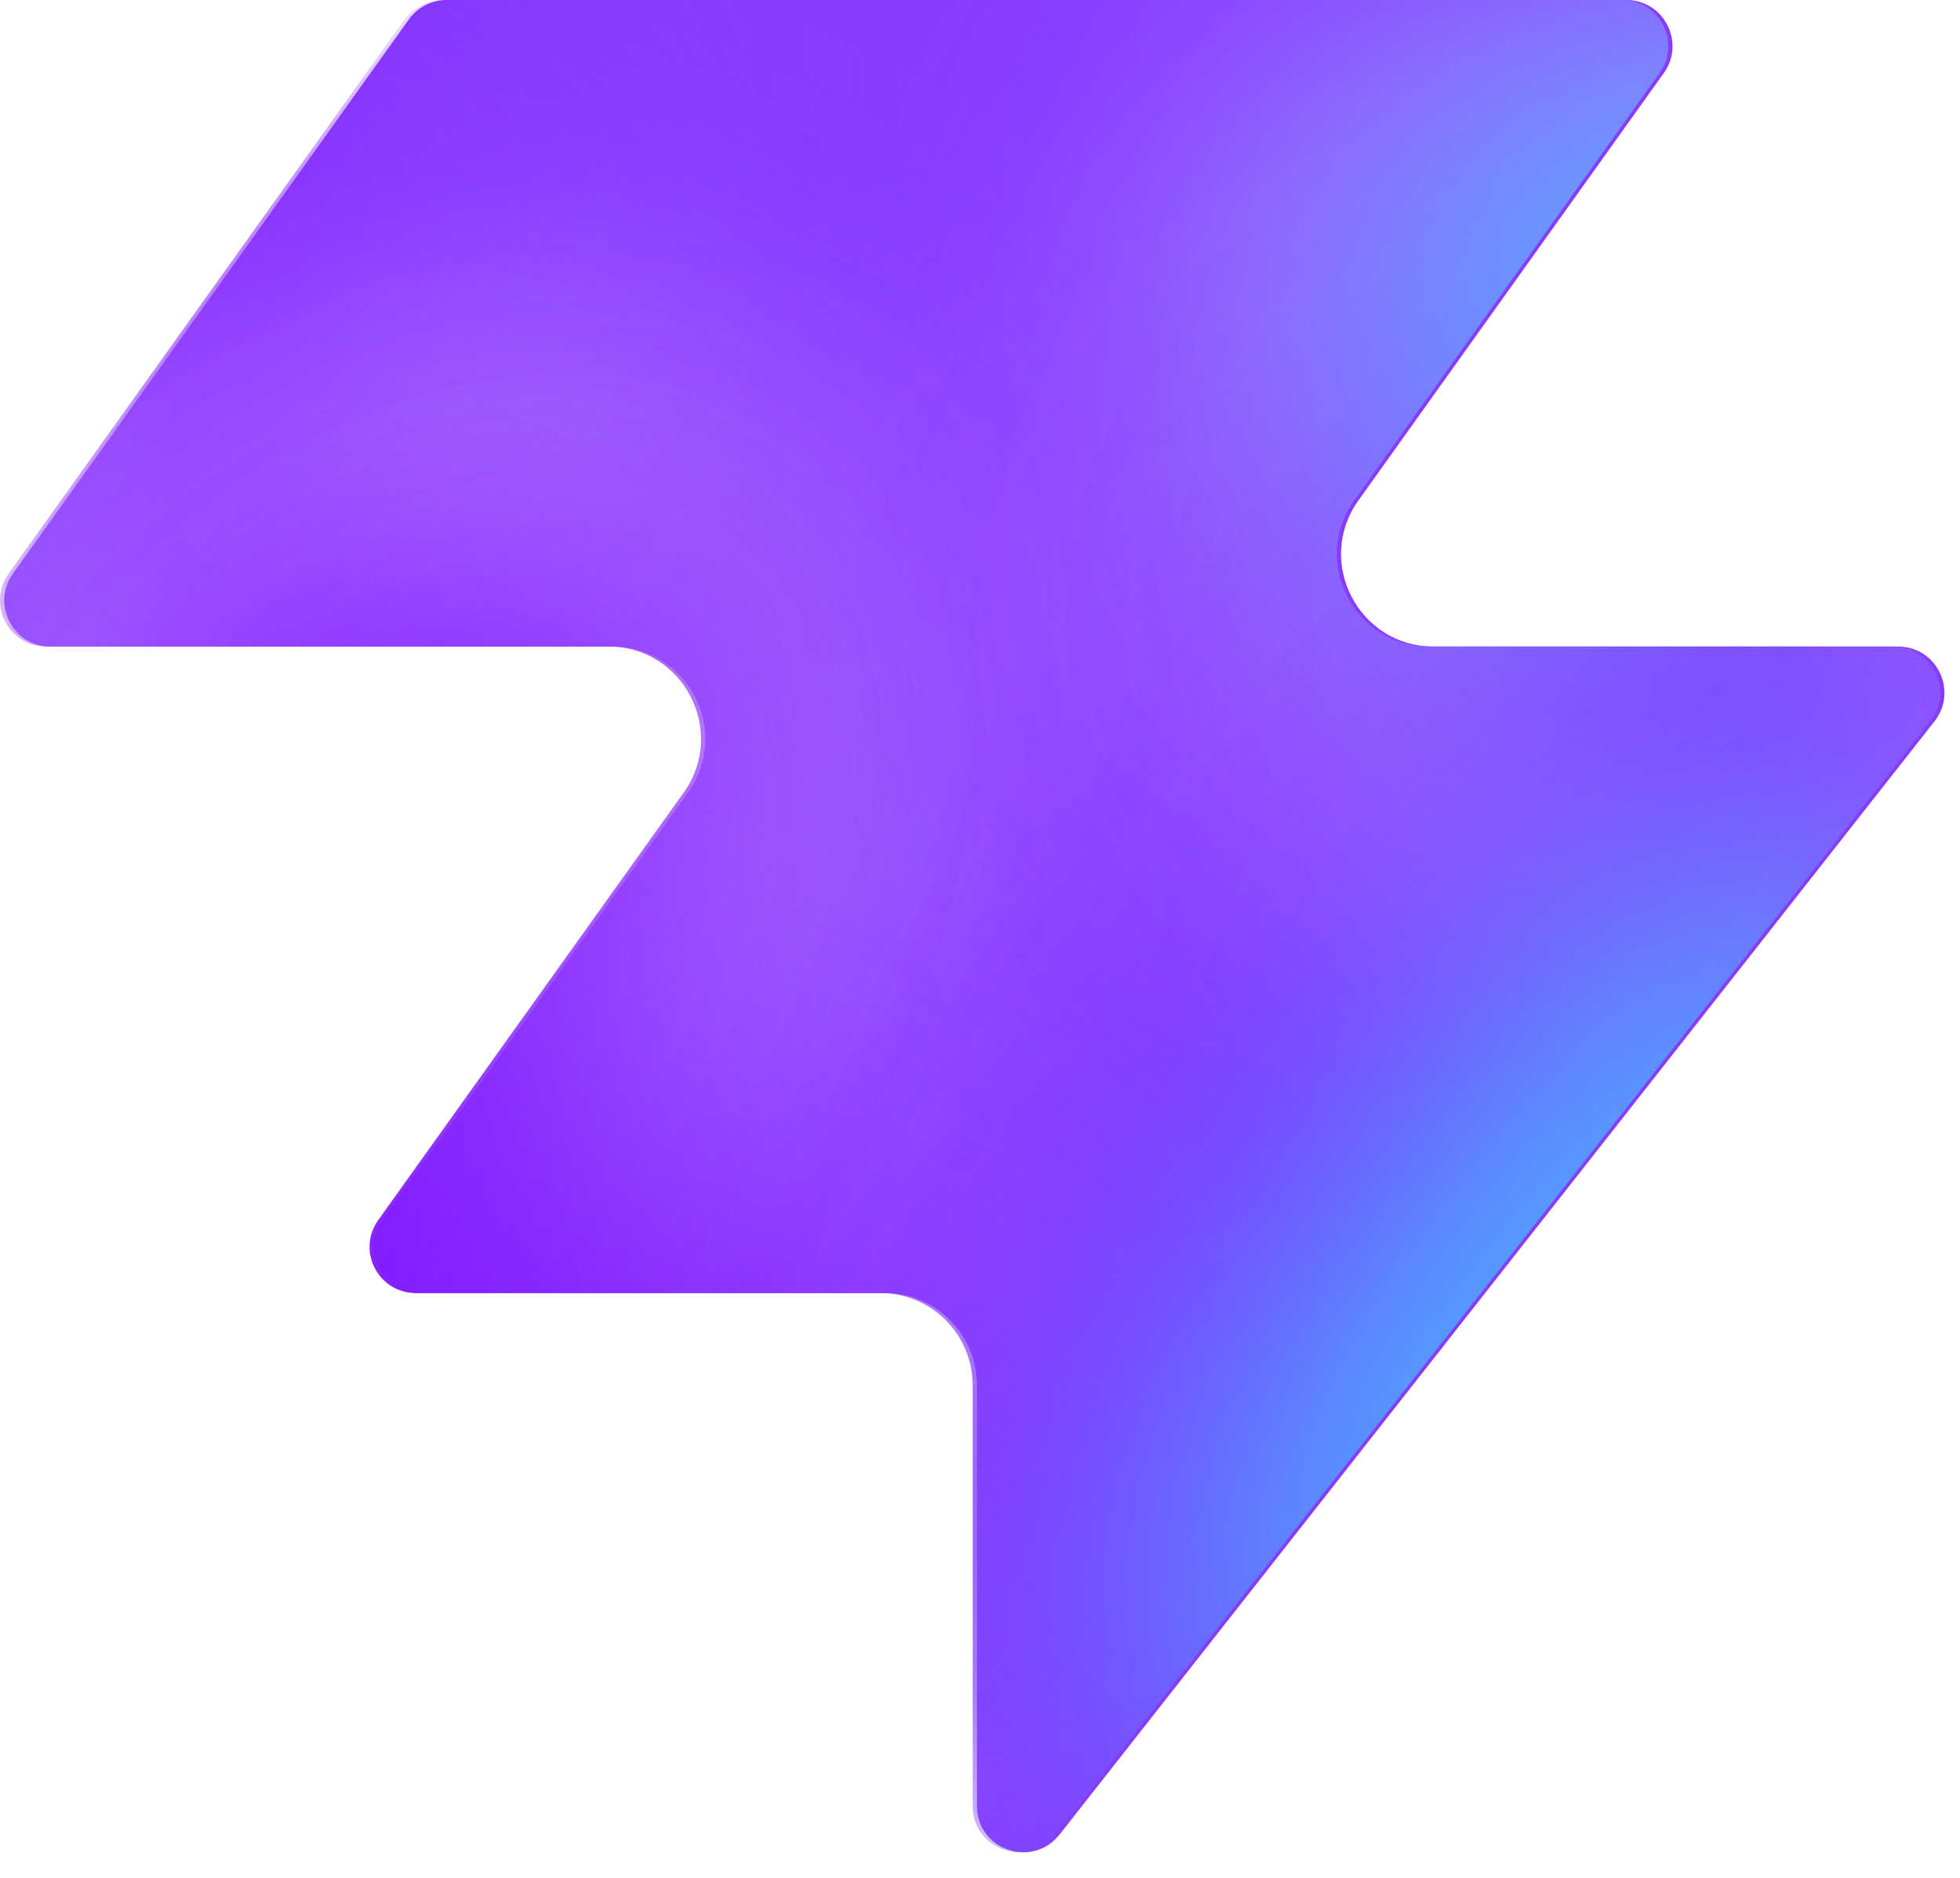
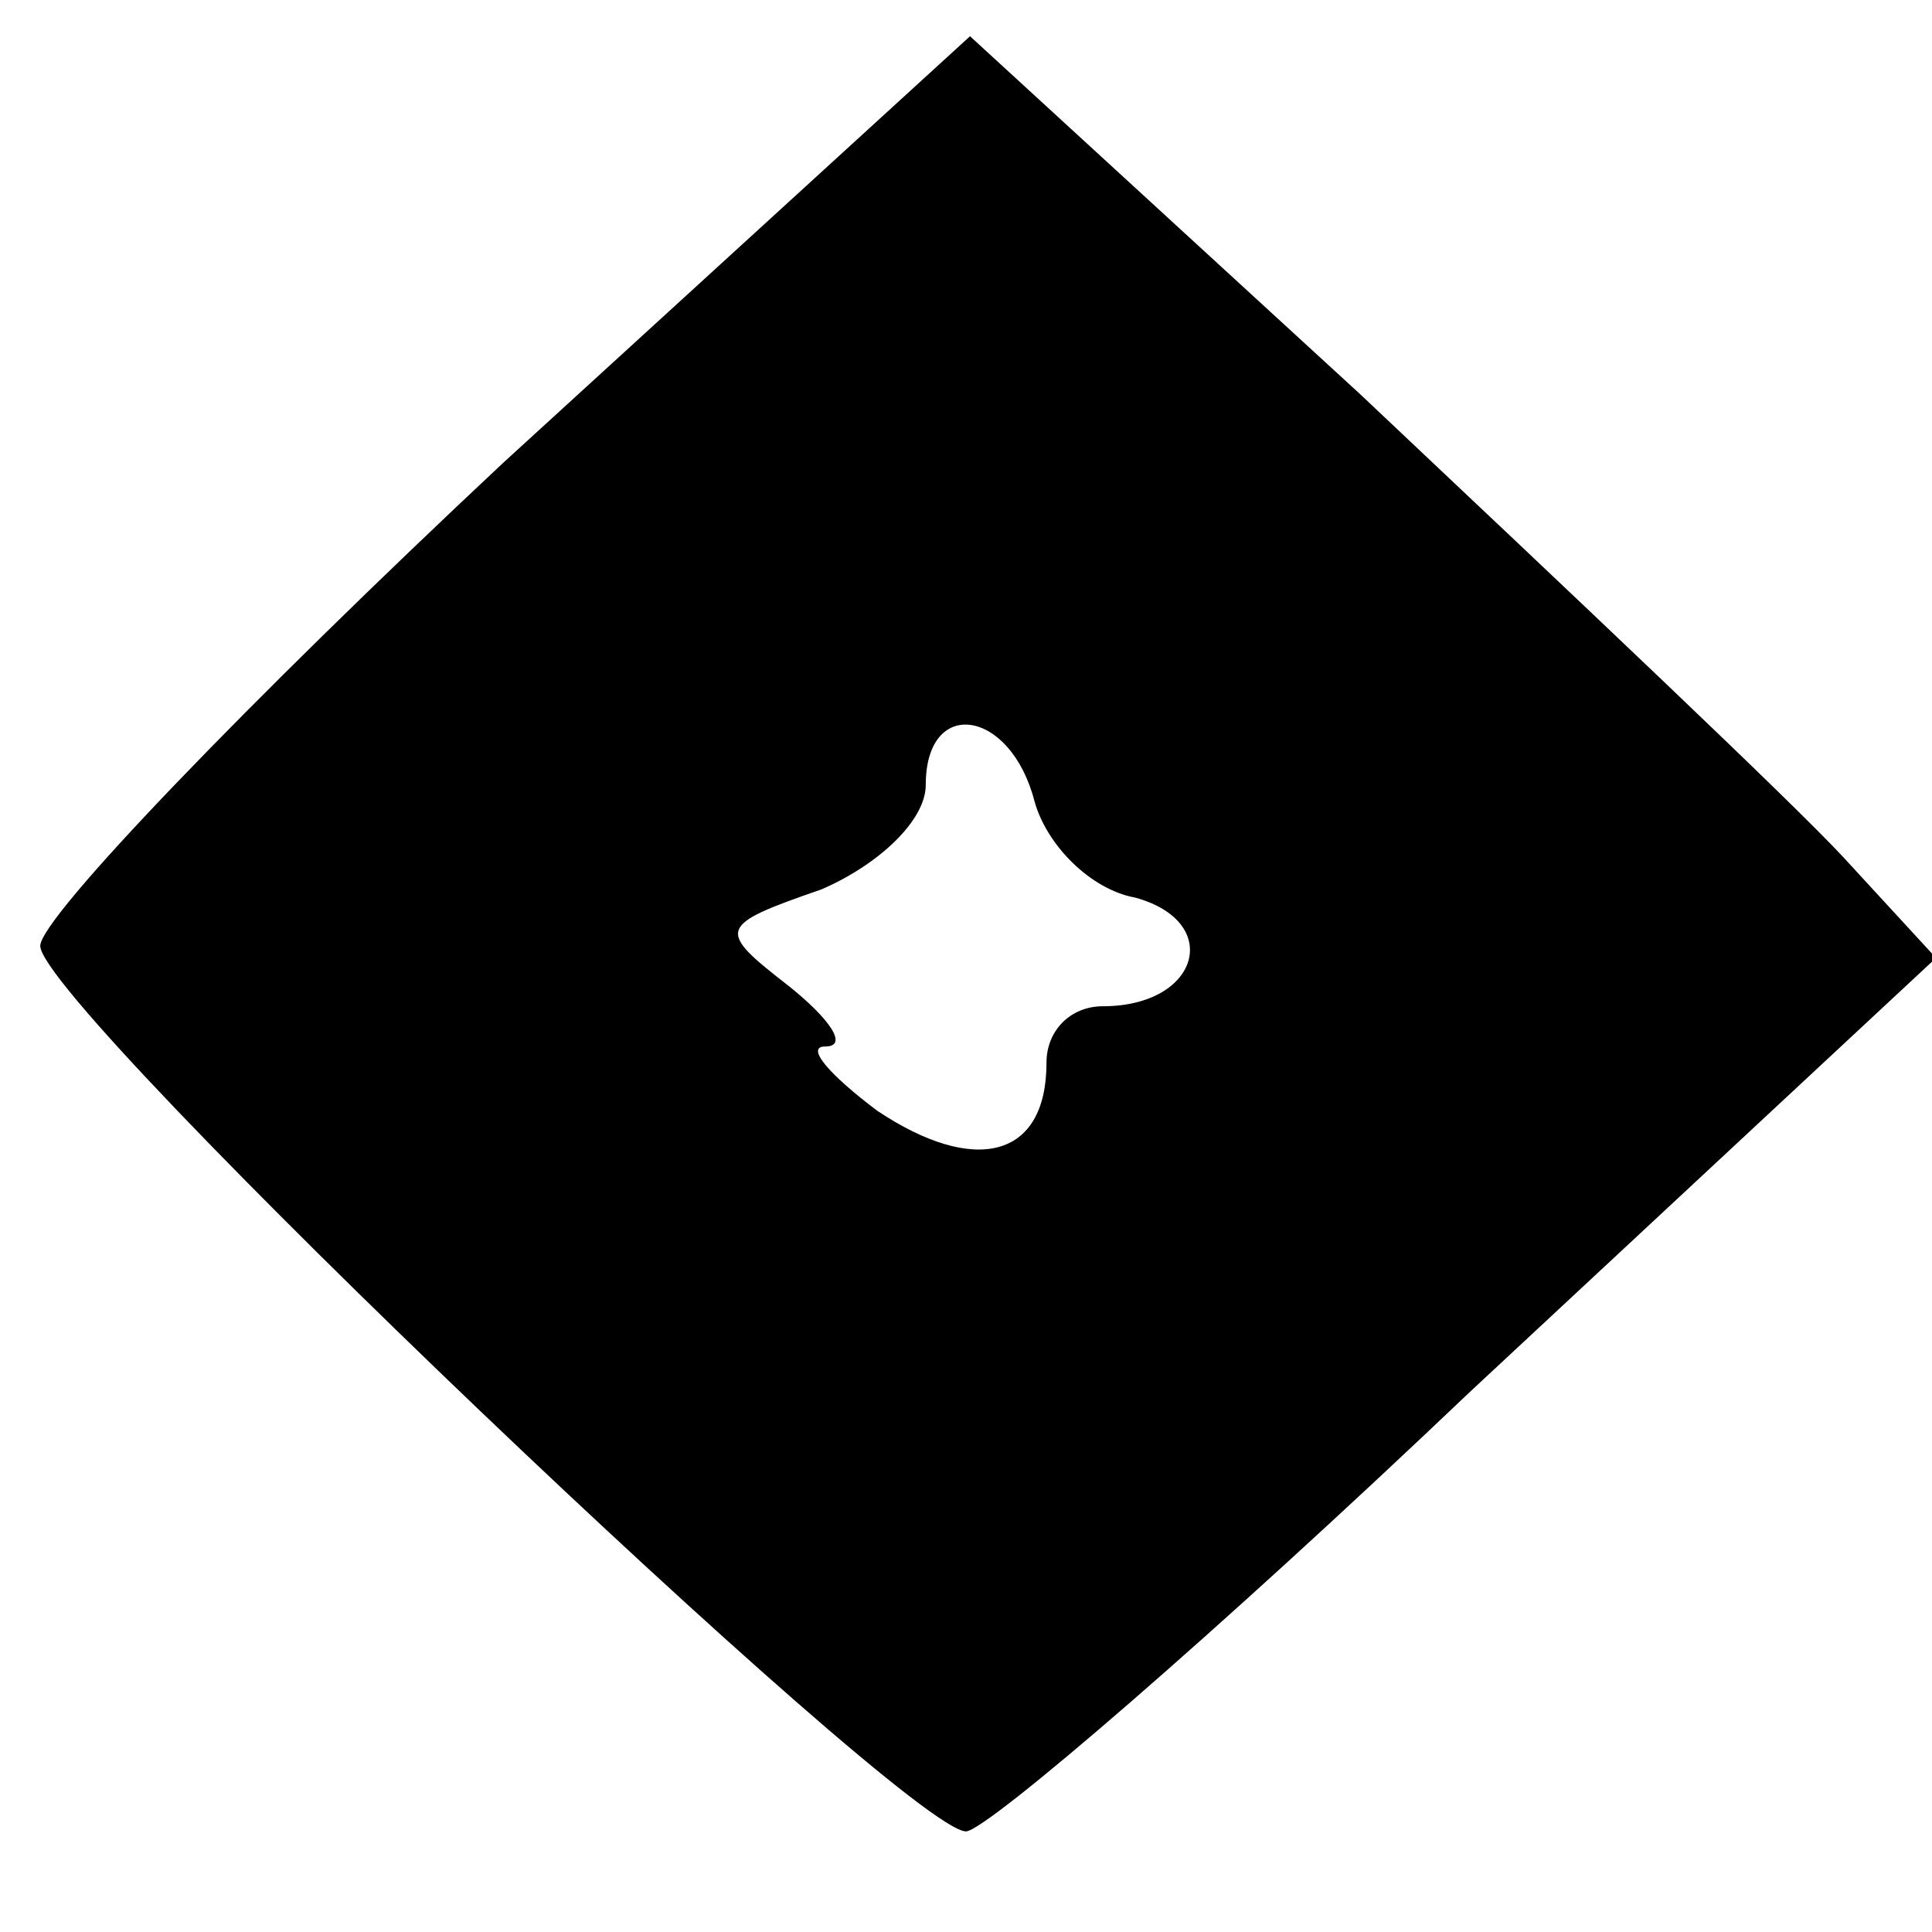
- <svg xmlns="http://www.w3.org/2000/svg" width="48" height="46" fill="none" viewBox="0 0 48 46">
-   <path fill="#863bff" d="M25.946 44.938c-.664.845-2.021.375-2.021-.698V33.937a2.26 2.26 0 0 0-2.262-2.262H10.287c-.92 0-1.456-1.04-.92-1.788l7.48-10.471c1.07-1.497 0-3.578-1.842-3.578H1.237c-.92 0-1.456-1.04-.92-1.788L10.013.474c.214-.297.556-.474.92-.474h28.894c.92 0 1.456 1.04.92 1.788l-7.48 10.471c-1.07 1.498 0 3.579 1.842 3.579h11.377c.943 0 1.473 1.088.89 1.83L25.947 44.94z" style="fill:#863bff;fill:color(display-p3 .525 .23 1);fill-opacity:1" />
-   <mask id="a" width="48" height="46" x="0" y="0" maskUnits="userSpaceOnUse" style="mask-type:alpha">
-     <path fill="#000" d="M25.842 44.938c-.664.844-2.021.375-2.021-.698V33.937a2.26 2.26 0 0 0-2.262-2.262H10.183c-.92 0-1.456-1.04-.92-1.788l7.48-10.471c1.07-1.498 0-3.579-1.842-3.579H1.133c-.92 0-1.456-1.04-.92-1.787L9.91.473c.214-.297.556-.474.92-.474h28.894c.92 0 1.456 1.04.92 1.788l-7.48 10.471c-1.07 1.498 0 3.578 1.842 3.578h11.377c.943 0 1.473 1.088.89 1.832L25.843 44.94z" style="fill:#000;fill-opacity:1" />
-   </mask>
-   <g mask="url(#a)">
-     <g filter="url(#b)">
-       <ellipse cx="5.508" cy="14.704" fill="#ede6ff" rx="5.508" ry="14.704" style="fill:#ede6ff;fill:color(display-p3 .927 .903 1);fill-opacity:1" transform="matrix(.00324 1 1 -.00324 -4.47 31.516)" />
-     </g>
-     <g filter="url(#c)">
-       <ellipse cx="10.399" cy="29.851" fill="#ede6ff" rx="10.399" ry="29.851" style="fill:#ede6ff;fill:color(display-p3 .927 .903 1);fill-opacity:1" transform="matrix(.00324 1 1 -.00324 -39.328 7.883)" />
-     </g>
-     <g filter="url(#d)">
-       <ellipse cx="5.508" cy="30.487" fill="#7e14ff" rx="5.508" ry="30.487" style="fill:#7e14ff;fill:color(display-p3 .492 .077 1);fill-opacity:1" transform="rotate(89.814 -25.913 -14.639)scale(1 -1)" />
-     </g>
-     <g filter="url(#e)">
-       <ellipse cx="5.508" cy="30.599" fill="#7e14ff" rx="5.508" ry="30.599" style="fill:#7e14ff;fill:color(display-p3 .492 .077 1);fill-opacity:1" transform="rotate(89.814 -32.644 -3.334)scale(1 -1)" />
-     </g>
-     <g filter="url(#f)">
-       <ellipse cx="5.508" cy="30.599" fill="#7e14ff" rx="5.508" ry="30.599" style="fill:#7e14ff;fill:color(display-p3 .492 .077 1);fill-opacity:1" transform="matrix(.00324 1 1 -.00324 -34.34 30.47)" />
-     </g>
-     <g filter="url(#g)">
-       <ellipse cx="14.072" cy="22.078" fill="#ede6ff" rx="14.072" ry="22.078" style="fill:#ede6ff;fill:color(display-p3 .927 .903 1);fill-opacity:1" transform="rotate(93.35 24.506 48.493)scale(-1 1)" />
-     </g>
-     <g filter="url(#h)">
-       <ellipse cx="3.47" cy="21.501" fill="#7e14ff" rx="3.47" ry="21.501" style="fill:#7e14ff;fill:color(display-p3 .492 .077 1);fill-opacity:1" transform="rotate(89.009 28.708 47.59)scale(-1 1)" />
-     </g>
-     <g filter="url(#i)">
-       <ellipse cx="3.47" cy="21.501" fill="#7e14ff" rx="3.47" ry="21.501" style="fill:#7e14ff;fill:color(display-p3 .492 .077 1);fill-opacity:1" transform="rotate(89.009 28.708 47.59)scale(-1 1)" />
-     </g>
-     <g filter="url(#j)">
-       <ellipse cx=".387" cy="8.972" fill="#7e14ff" rx="4.407" ry="29.108" style="fill:#7e14ff;fill:color(display-p3 .492 .077 1);fill-opacity:1" transform="rotate(39.51 .387 8.972)" />
-     </g>
-     <g filter="url(#k)">
-       <ellipse cx="47.523" cy="-6.092" fill="#7e14ff" rx="4.407" ry="29.108" style="fill:#7e14ff;fill:color(display-p3 .492 .077 1);fill-opacity:1" transform="rotate(37.892 47.523 -6.092)" />
-     </g>
-     <g filter="url(#l)">
-       <ellipse cx="41.412" cy="6.333" fill="#47bfff" rx="5.971" ry="9.665" style="fill:#47bfff;fill:color(display-p3 .28 .748 1);fill-opacity:1" transform="rotate(37.892 41.412 6.333)" />
-     </g>
-     <g filter="url(#m)">
-       <ellipse cx="-1.879" cy="38.332" fill="#7e14ff" rx="4.407" ry="29.108" style="fill:#7e14ff;fill:color(display-p3 .492 .077 1);fill-opacity:1" transform="rotate(37.892 -1.88 38.332)" />
-     </g>
-     <g filter="url(#n)">
-       <ellipse cx="-1.879" cy="38.332" fill="#7e14ff" rx="4.407" ry="29.108" style="fill:#7e14ff;fill:color(display-p3 .492 .077 1);fill-opacity:1" transform="rotate(37.892 -1.88 38.332)" />
-     </g>
-     <g filter="url(#o)">
-       <ellipse cx="35.651" cy="29.907" fill="#7e14ff" rx="4.407" ry="29.108" style="fill:#7e14ff;fill:color(display-p3 .492 .077 1);fill-opacity:1" transform="rotate(37.892 35.651 29.907)" />
-     </g>
-     <g filter="url(#p)">
-       <ellipse cx="38.418" cy="32.4" fill="#47bfff" rx="5.971" ry="15.297" style="fill:#47bfff;fill:color(display-p3 .28 .748 1);fill-opacity:1" transform="rotate(37.892 38.418 32.4)" />
-     </g>
+ <svg xmlns="http://www.w3.org/2000/svg" version="1.0" width="48pt" height="48pt" viewBox="0 0 48 48" preserveAspectRatio="xMidYMid meet">
+   <g transform="translate(0,48) scale(0.1,-0.1)" fill="#000000" stroke="none">
+     <path d="M125 365 c-63 -59 -115 -113 -115 -120 0 -15 215 -220 230 -220 5 0 62 49 125 109 l116 108 -23 25 c-13 14 -67 65 -120 115 l-97 89 -116 -106z m132 -84 c3 -11 14 -22 25 -24 22 -6 16 -27 -8 -27 -8 0 -14 -6 -14 -14 0 -24 -18 -28 -42 -12 -12 9 -18 16 -13 16 6 0 1 7 -9 15 -18 14 -18 15 8 24 14 6 26 17 26 26 0 22 21 19 27 -4z" />
  </g>
-   <defs>
-     <filter id="b" width="60.045" height="41.654" x="-19.77" y="16.149" color-interpolation-filters="sRGB" filterUnits="userSpaceOnUse">
-       <feFlood flood-opacity="0" result="BackgroundImageFix" />
-       <feBlend in="SourceGraphic" in2="BackgroundImageFix" result="shape" />
-       <feGaussianBlur result="effect1_foregroundBlur_2002_17158" stdDeviation="7.659" />
-     </filter>
-     <filter id="c" width="90.34" height="51.437" x="-54.613" y="-7.533" color-interpolation-filters="sRGB" filterUnits="userSpaceOnUse">
-       <feFlood flood-opacity="0" result="BackgroundImageFix" />
-       <feBlend in="SourceGraphic" in2="BackgroundImageFix" result="shape" />
-       <feGaussianBlur result="effect1_foregroundBlur_2002_17158" stdDeviation="7.659" />
-     </filter>
-     <filter id="d" width="79.355" height="29.4" x="-49.64" y="2.03" color-interpolation-filters="sRGB" filterUnits="userSpaceOnUse">
-       <feFlood flood-opacity="0" result="BackgroundImageFix" />
-       <feBlend in="SourceGraphic" in2="BackgroundImageFix" result="shape" />
-       <feGaussianBlur result="effect1_foregroundBlur_2002_17158" stdDeviation="4.596" />
-     </filter>
-     <filter id="e" width="79.579" height="29.4" x="-45.045" y="20.029" color-interpolation-filters="sRGB" filterUnits="userSpaceOnUse">
-       <feFlood flood-opacity="0" result="BackgroundImageFix" />
-       <feBlend in="SourceGraphic" in2="BackgroundImageFix" result="shape" />
-       <feGaussianBlur result="effect1_foregroundBlur_2002_17158" stdDeviation="4.596" />
-     </filter>
-     <filter id="f" width="79.579" height="29.4" x="-43.513" y="21.178" color-interpolation-filters="sRGB" filterUnits="userSpaceOnUse">
-       <feFlood flood-opacity="0" result="BackgroundImageFix" />
-       <feBlend in="SourceGraphic" in2="BackgroundImageFix" result="shape" />
-       <feGaussianBlur result="effect1_foregroundBlur_2002_17158" stdDeviation="4.596" />
-     </filter>
-     <filter id="g" width="74.749" height="58.852" x="15.756" y="-17.901" color-interpolation-filters="sRGB" filterUnits="userSpaceOnUse">
-       <feFlood flood-opacity="0" result="BackgroundImageFix" />
-       <feBlend in="SourceGraphic" in2="BackgroundImageFix" result="shape" />
-       <feGaussianBlur result="effect1_foregroundBlur_2002_17158" stdDeviation="7.659" />
-     </filter>
-     <filter id="h" width="61.377" height="25.362" x="23.548" y="2.284" color-interpolation-filters="sRGB" filterUnits="userSpaceOnUse">
-       <feFlood flood-opacity="0" result="BackgroundImageFix" />
-       <feBlend in="SourceGraphic" in2="BackgroundImageFix" result="shape" />
-       <feGaussianBlur result="effect1_foregroundBlur_2002_17158" stdDeviation="4.596" />
-     </filter>
-     <filter id="i" width="61.377" height="25.362" x="23.548" y="2.284" color-interpolation-filters="sRGB" filterUnits="userSpaceOnUse">
-       <feFlood flood-opacity="0" result="BackgroundImageFix" />
-       <feBlend in="SourceGraphic" in2="BackgroundImageFix" result="shape" />
-       <feGaussianBlur result="effect1_foregroundBlur_2002_17158" stdDeviation="4.596" />
-     </filter>
-     <filter id="j" width="56.045" height="63.649" x="-27.636" y="-22.853" color-interpolation-filters="sRGB" filterUnits="userSpaceOnUse">
-       <feFlood flood-opacity="0" result="BackgroundImageFix" />
-       <feBlend in="SourceGraphic" in2="BackgroundImageFix" result="shape" />
-       <feGaussianBlur result="effect1_foregroundBlur_2002_17158" stdDeviation="4.596" />
-     </filter>
-     <filter id="k" width="54.814" height="64.646" x="20.116" y="-38.415" color-interpolation-filters="sRGB" filterUnits="userSpaceOnUse">
-       <feFlood flood-opacity="0" result="BackgroundImageFix" />
-       <feBlend in="SourceGraphic" in2="BackgroundImageFix" result="shape" />
-       <feGaussianBlur result="effect1_foregroundBlur_2002_17158" stdDeviation="4.596" />
-     </filter>
-     <filter id="l" width="33.541" height="35.313" x="24.641" y="-11.323" color-interpolation-filters="sRGB" filterUnits="userSpaceOnUse">
-       <feFlood flood-opacity="0" result="BackgroundImageFix" />
-       <feBlend in="SourceGraphic" in2="BackgroundImageFix" result="shape" />
-       <feGaussianBlur result="effect1_foregroundBlur_2002_17158" stdDeviation="4.596" />
-     </filter>
-     <filter id="m" width="54.814" height="64.646" x="-29.286" y="6.009" color-interpolation-filters="sRGB" filterUnits="userSpaceOnUse">
-       <feFlood flood-opacity="0" result="BackgroundImageFix" />
-       <feBlend in="SourceGraphic" in2="BackgroundImageFix" result="shape" />
-       <feGaussianBlur result="effect1_foregroundBlur_2002_17158" stdDeviation="4.596" />
-     </filter>
-     <filter id="n" width="54.814" height="64.646" x="-29.286" y="6.009" color-interpolation-filters="sRGB" filterUnits="userSpaceOnUse">
-       <feFlood flood-opacity="0" result="BackgroundImageFix" />
-       <feBlend in="SourceGraphic" in2="BackgroundImageFix" result="shape" />
-       <feGaussianBlur result="effect1_foregroundBlur_2002_17158" stdDeviation="4.596" />
-     </filter>
-     <filter id="o" width="54.814" height="64.646" x="8.244" y="-2.416" color-interpolation-filters="sRGB" filterUnits="userSpaceOnUse">
-       <feFlood flood-opacity="0" result="BackgroundImageFix" />
-       <feBlend in="SourceGraphic" in2="BackgroundImageFix" result="shape" />
-       <feGaussianBlur result="effect1_foregroundBlur_2002_17158" stdDeviation="4.596" />
-     </filter>
-     <filter id="p" width="39.409" height="43.623" x="18.713" y="10.588" color-interpolation-filters="sRGB" filterUnits="userSpaceOnUse">
-       <feFlood flood-opacity="0" result="BackgroundImageFix" />
-       <feBlend in="SourceGraphic" in2="BackgroundImageFix" result="shape" />
-       <feGaussianBlur result="effect1_foregroundBlur_2002_17158" stdDeviation="4.596" />
-     </filter>
-   </defs>
</svg>
